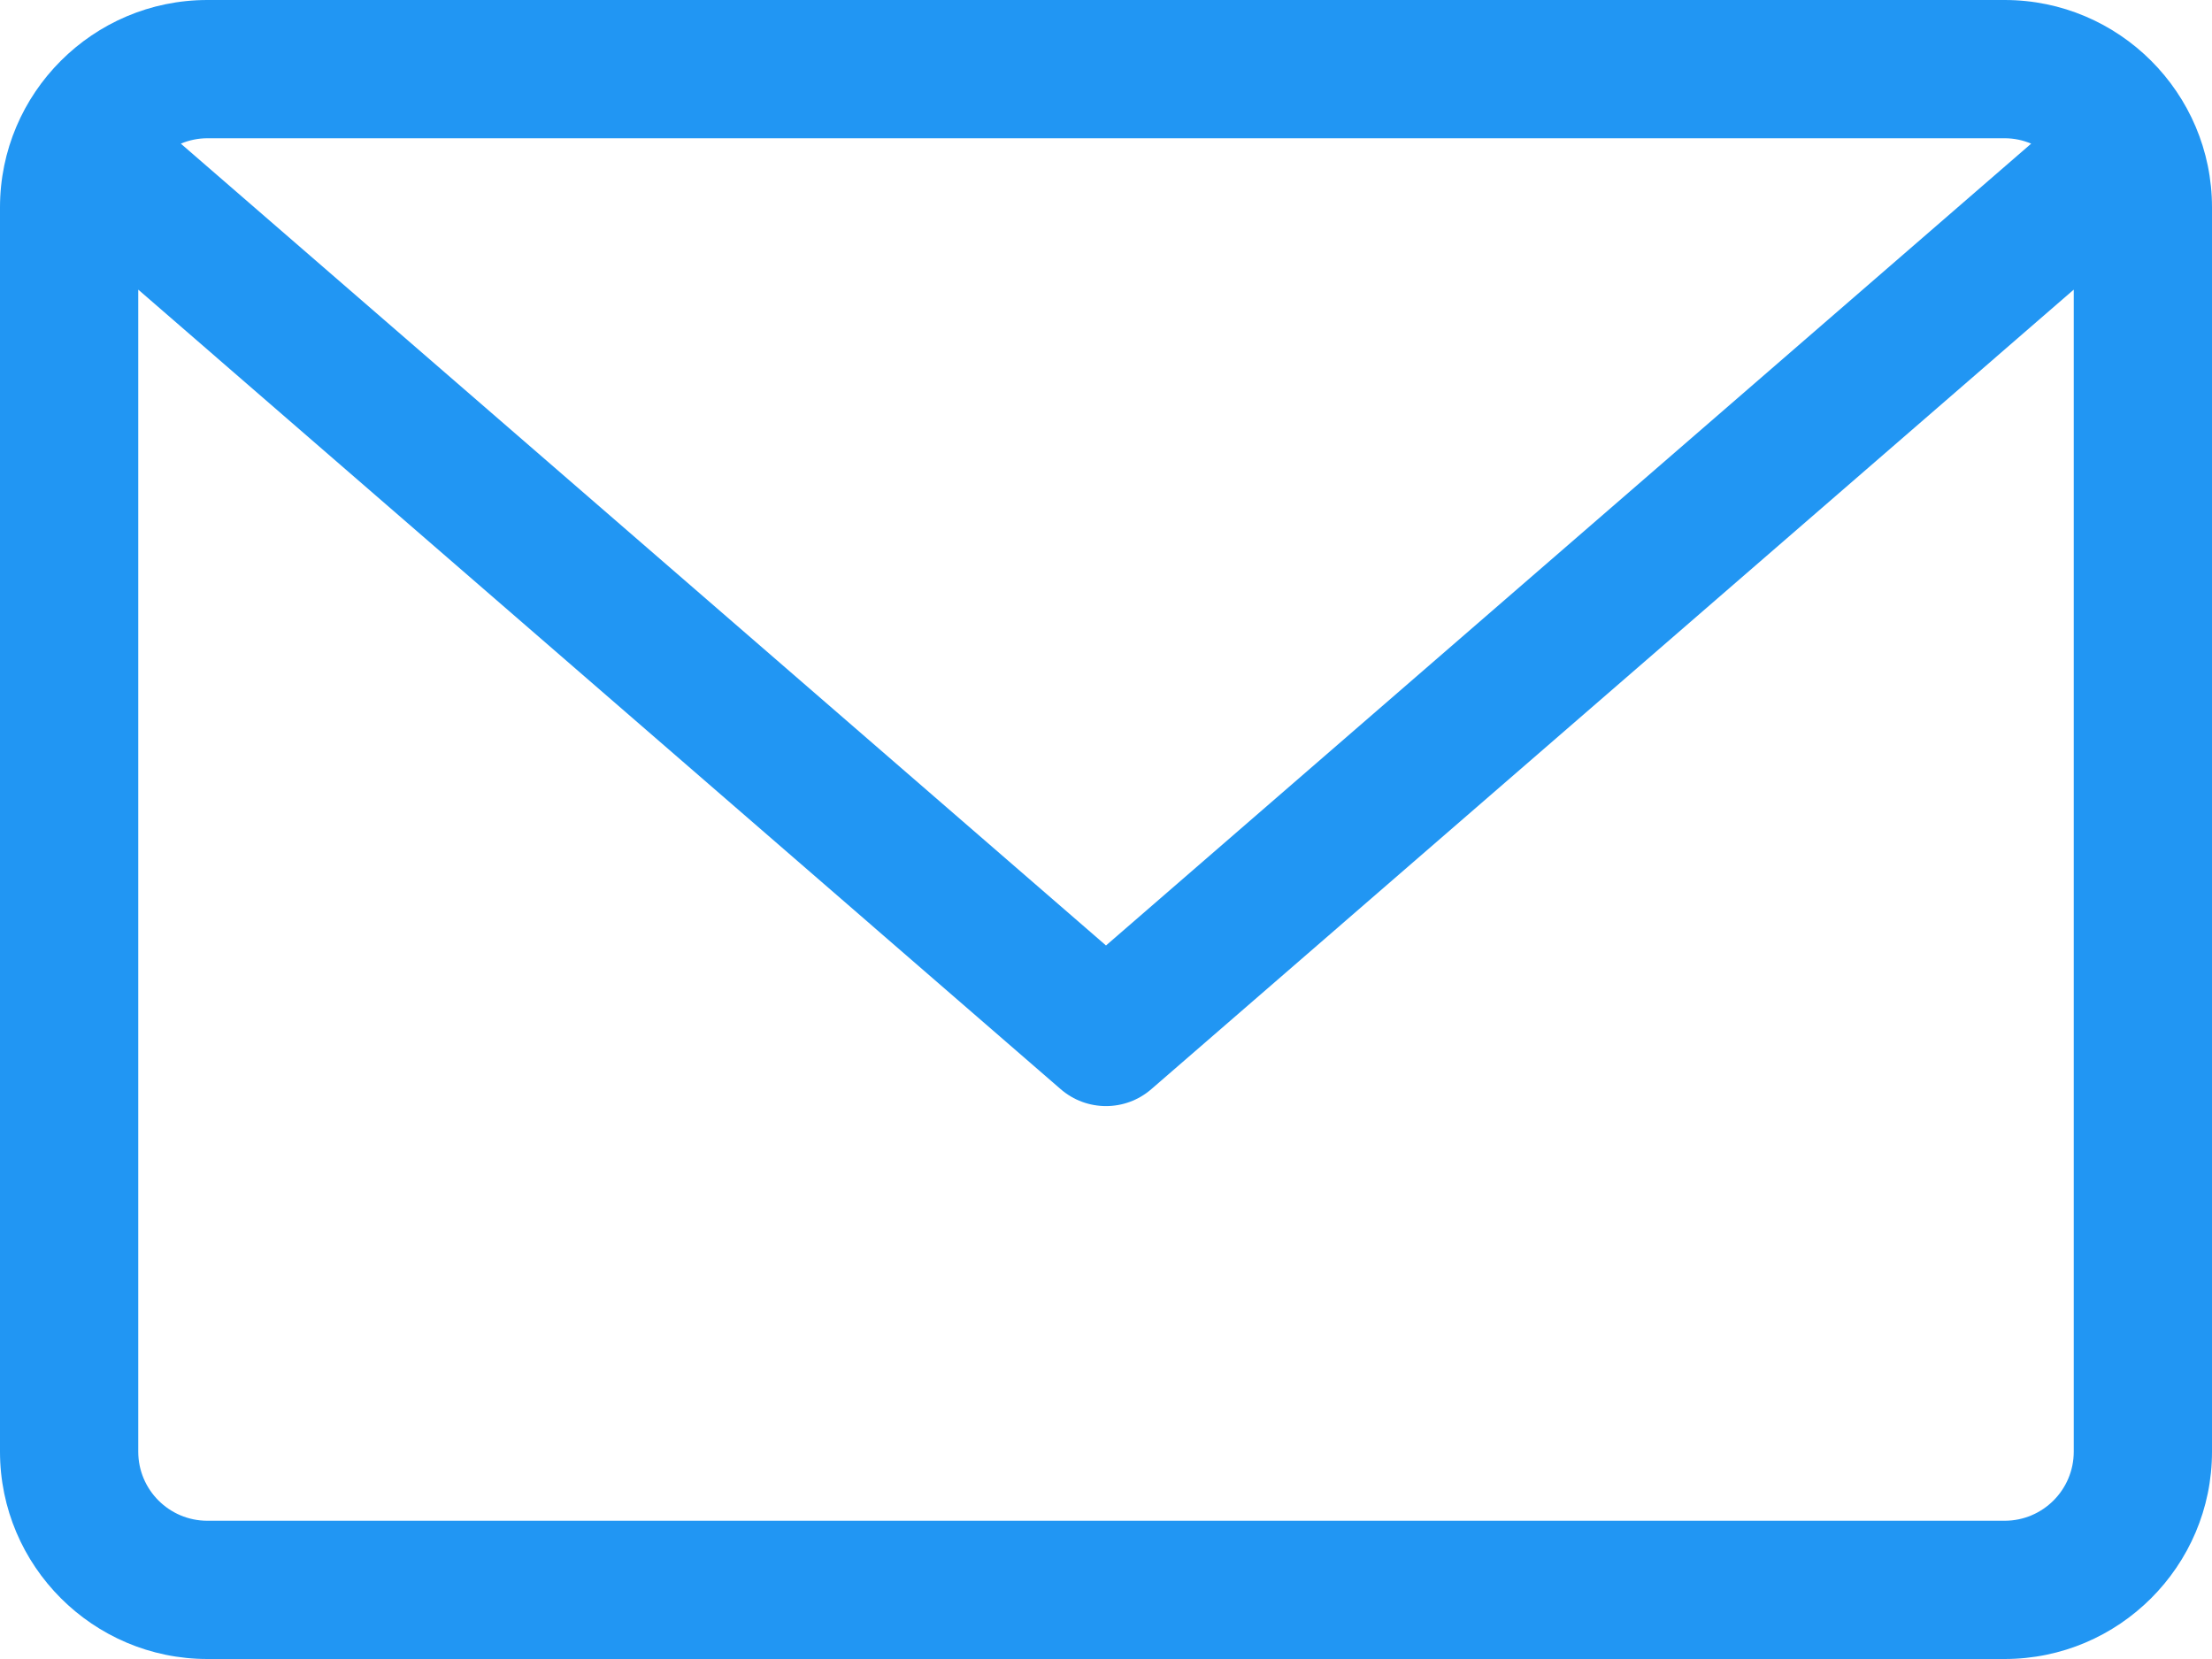
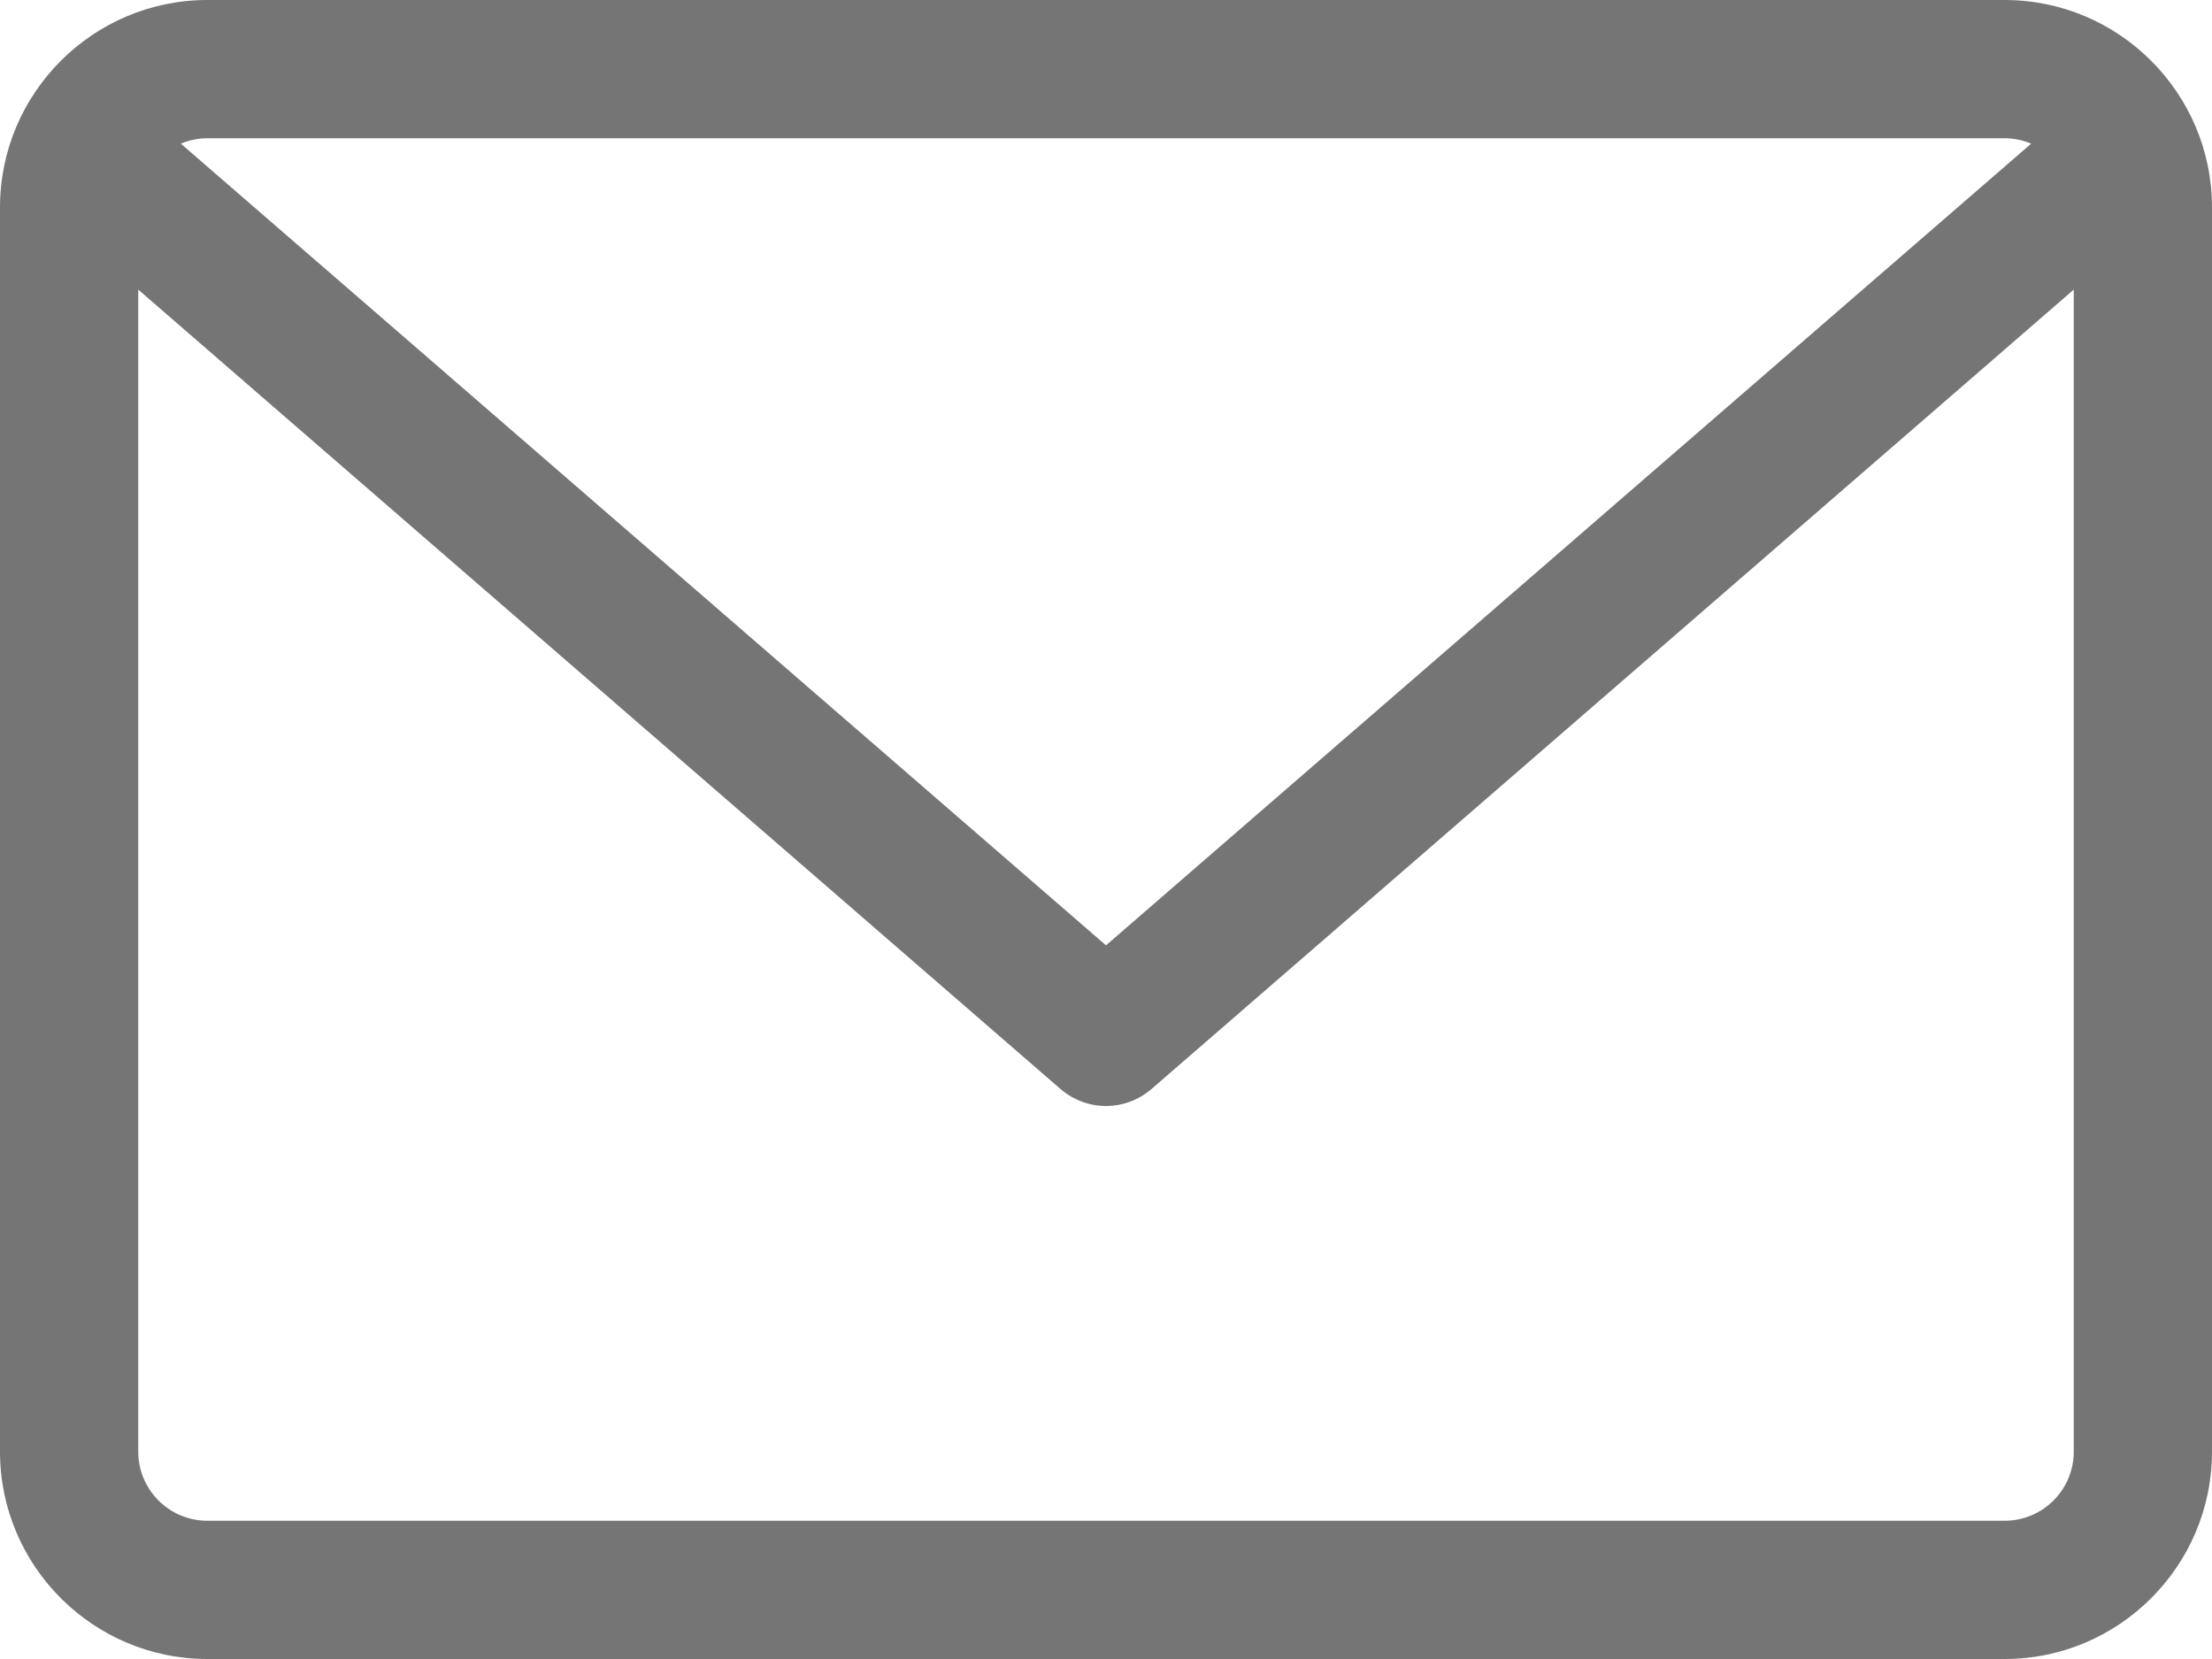
- <svg xmlns="http://www.w3.org/2000/svg" width="16" height="12" fill="none">
-   <path d="M14.5 0h-13C.673 0 0 .673 0 1.5v9c0 .827.673 1.5 1.5 1.5h13c.827 0 1.5-.673 1.5-1.5v-9c0-.827-.673-1.5-1.5-1.5zm0 1c.068 0 .133.014.192.039L8 6.839l-6.692-5.8A.498.498 0 011.5 1h13zm0 10h-13a.5.5 0 01-.5-.5V2.095l6.672 5.783a.5.5 0 00.656 0L15 2.095V10.5a.5.5 0 01-.5.5z" fill="#2196F3" />
+ <svg xmlns="http://www.w3.org/2000/svg" width="16" height="12" viewBox="0 0 16 12" fill="none">
+   <path d="M14.5 0H1.5C0.673 0 0 0.673 0 1.5V10.5C0 11.327 0.673 12 1.5 12H14.5C15.327 12 16 11.327 16 10.5V1.5C16 0.673 15.327 0 14.5 0ZM14.5 1C14.568 1 14.633 1.014 14.692 1.039L8 6.838L1.308 1.039C1.367 1.014 1.432 1 1.5 1H14.5ZM14.5 11H1.5C1.224 11 1 10.776 1 10.5V2.095L7.672 7.878C7.767 7.959 7.883 8 8 8C8.117 8 8.233 7.959 8.328 7.878L15 2.095V10.5C15 10.776 14.776 11 14.5 11Z" fill="#757575" />
</svg>
